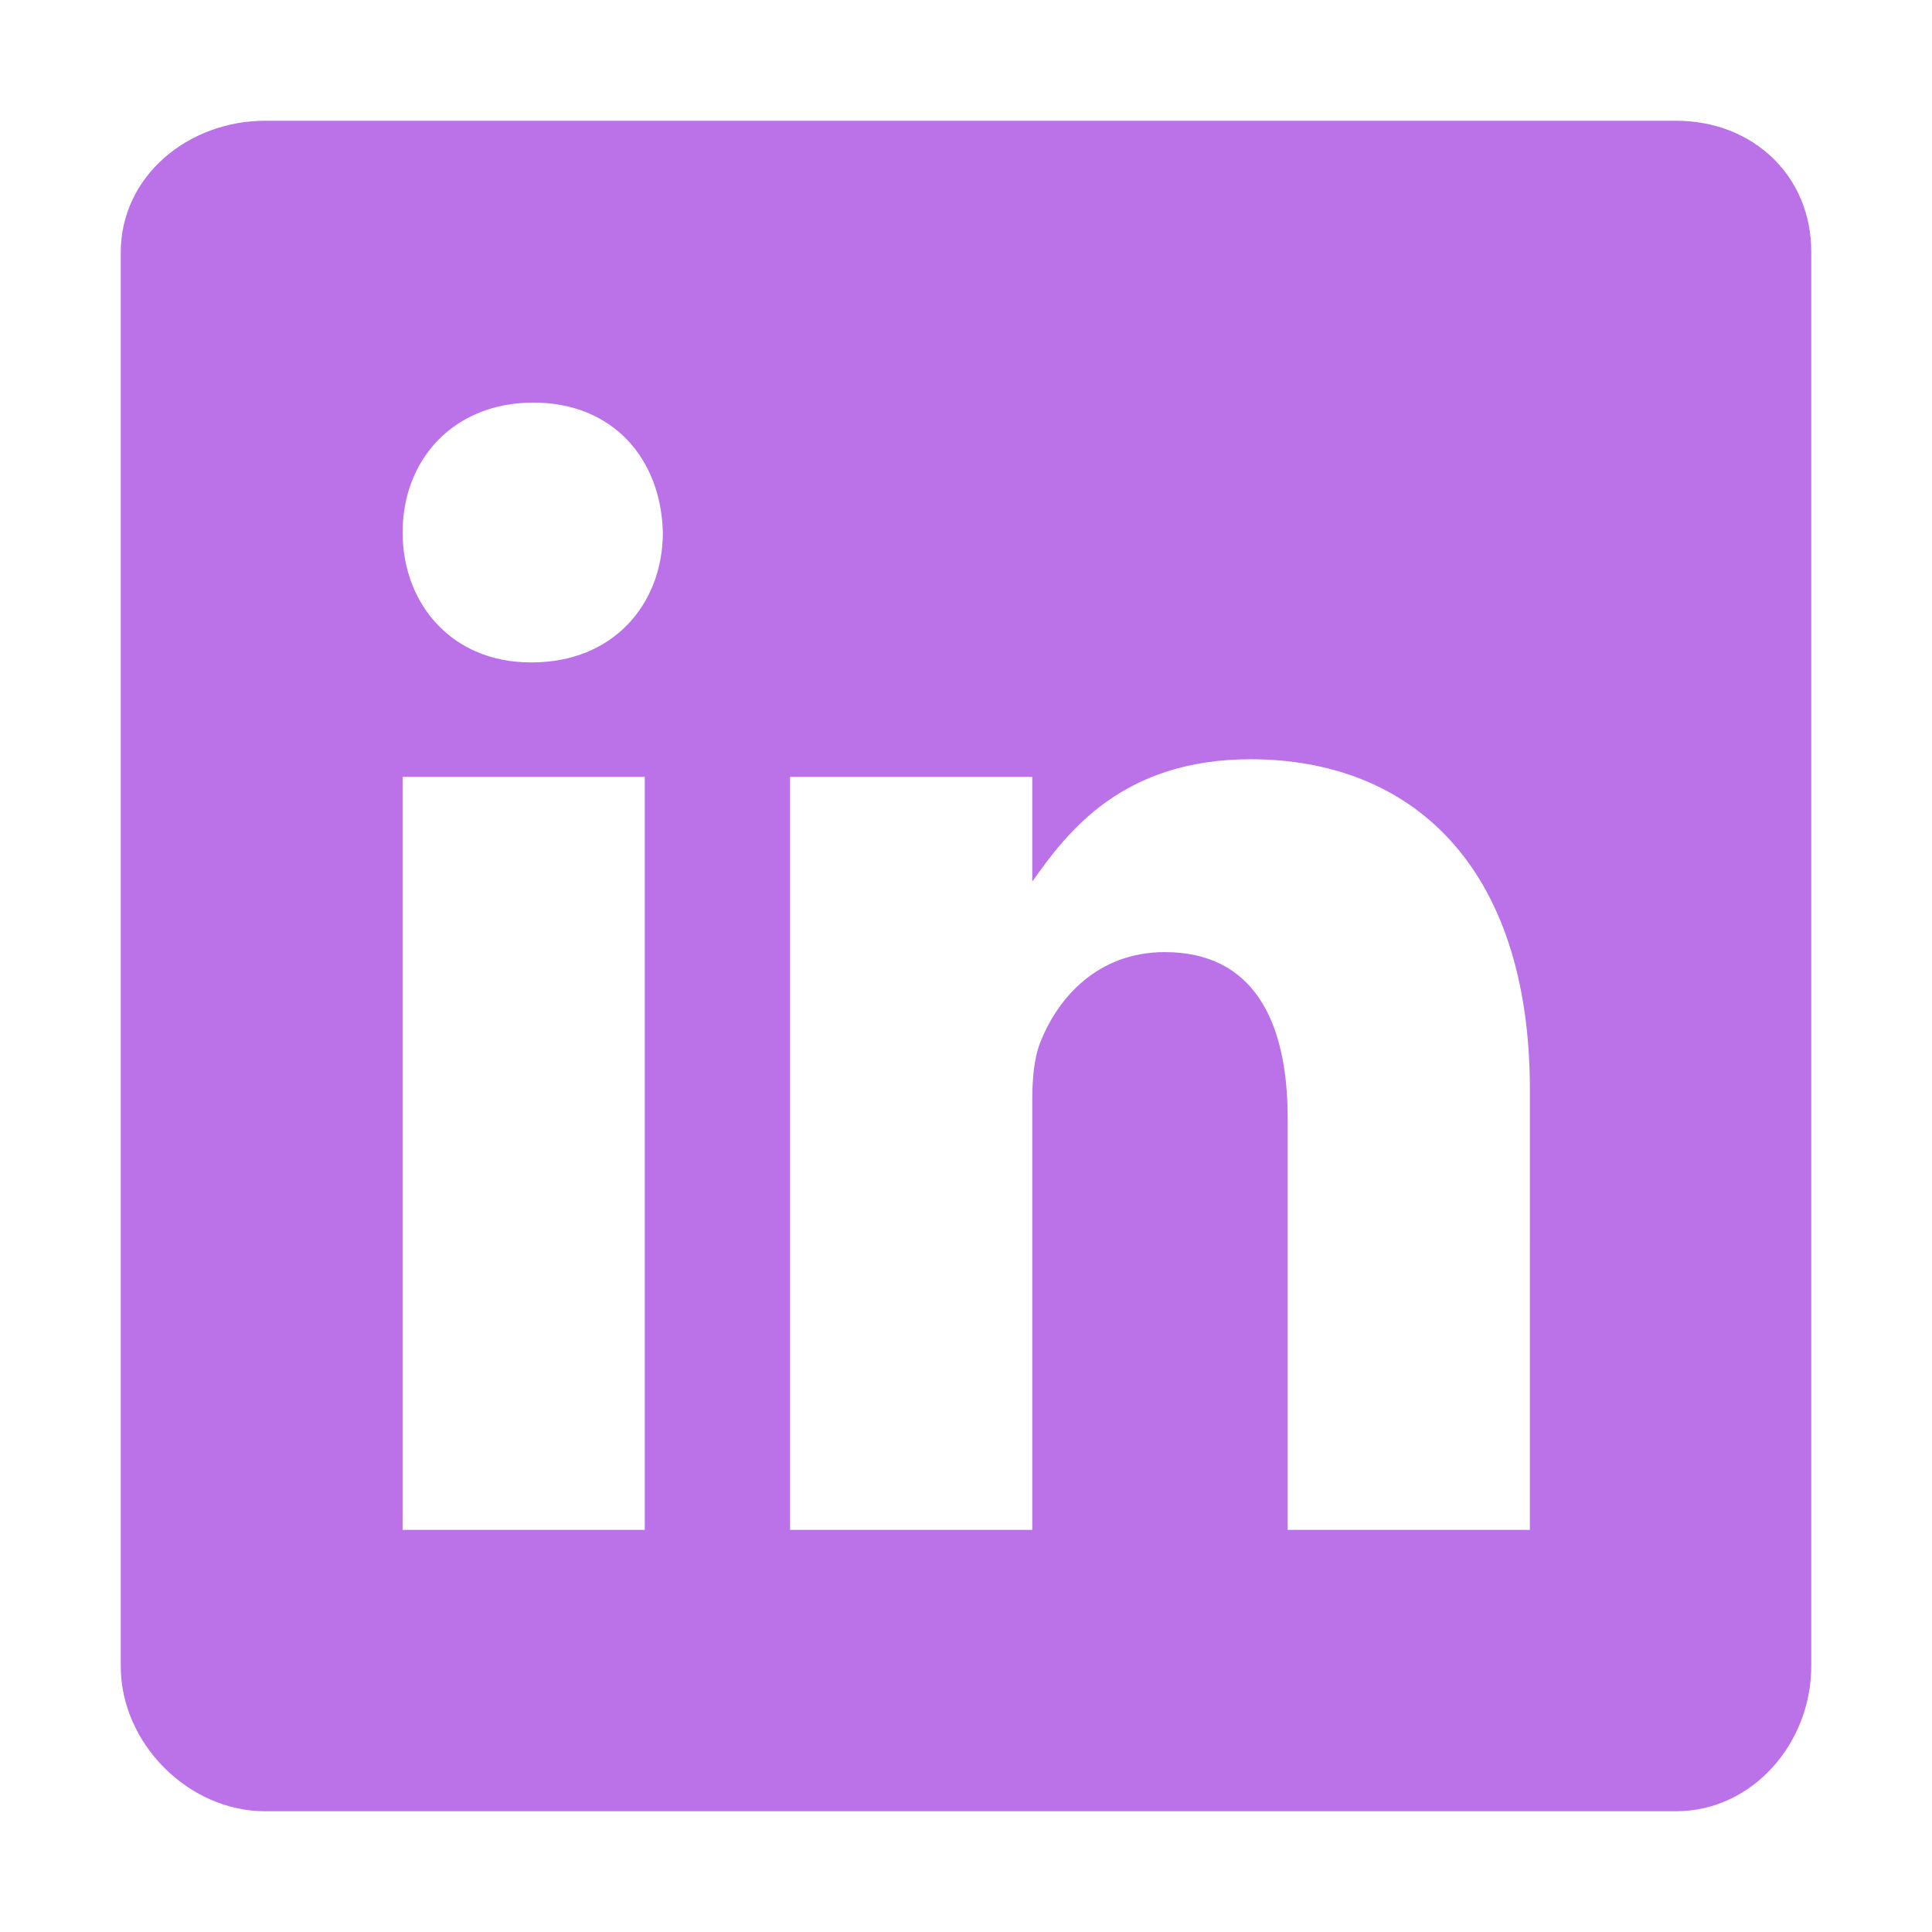
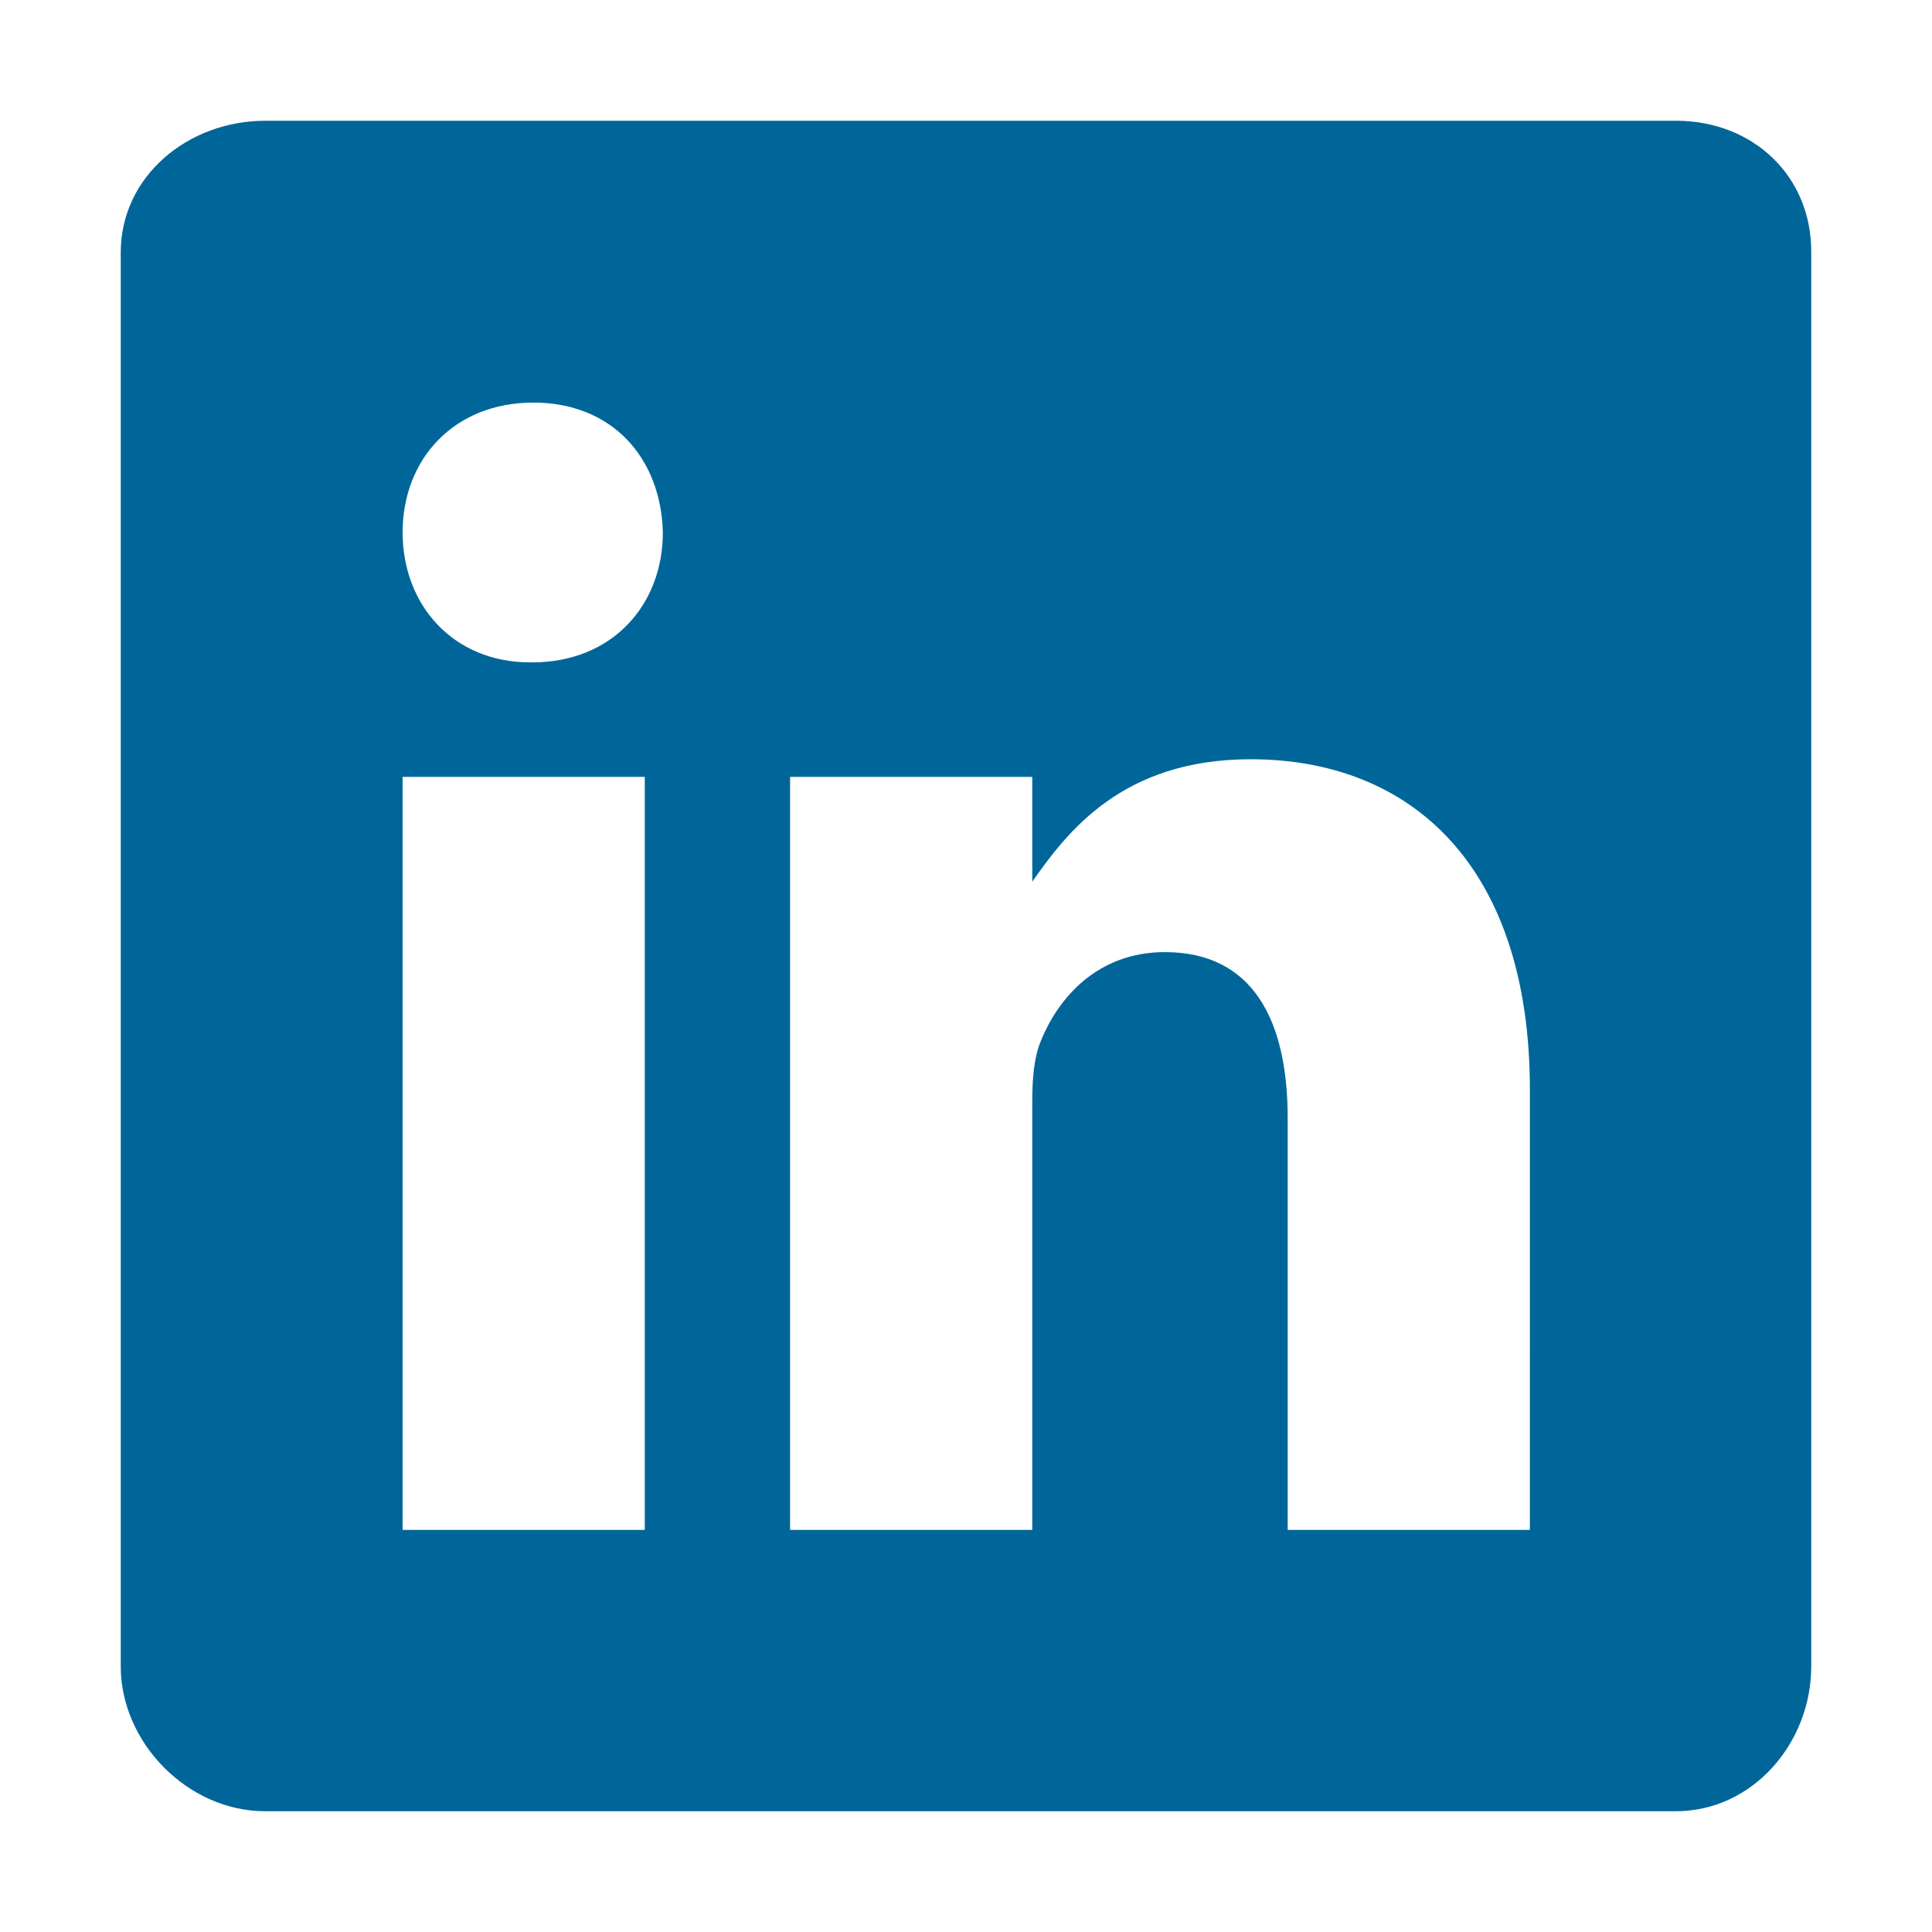
- <svg xmlns="http://www.w3.org/2000/svg" class="ionicon" fill="#BB72E9" viewBox="0 0 512 512">
+ <svg xmlns="http://www.w3.org/2000/svg" class="ionicon" fill="#006699" viewBox="0 0 512 512">
  <path d="M444.17 32H70.28C49.85 32 32 46.7 32 66.89v374.72C32 461.91 49.85 480 70.28 480h373.78c20.54 0 35.94-18.21 35.94-38.39V66.89C480.12 46.7 464.6 32 444.17 32zm-273.3 373.43h-64.18V205.88h64.18zM141 175.54h-.46c-20.54 0-33.84-15.29-33.84-34.43 0-19.49 13.65-34.42 34.65-34.42s33.85 14.82 34.31 34.42c-.01 19.14-13.31 34.43-34.66 34.43zm264.43 229.89h-64.18V296.32c0-26.14-9.34-44-32.56-44-17.74 0-28.24 12-32.91 23.69-1.75 4.2-2.22 9.92-2.22 15.76v113.66h-64.18V205.88h64.18v27.77c9.34-13.3 23.93-32.44 57.88-32.44 42.13 0 74 27.77 74 87.64z" />
</svg>
